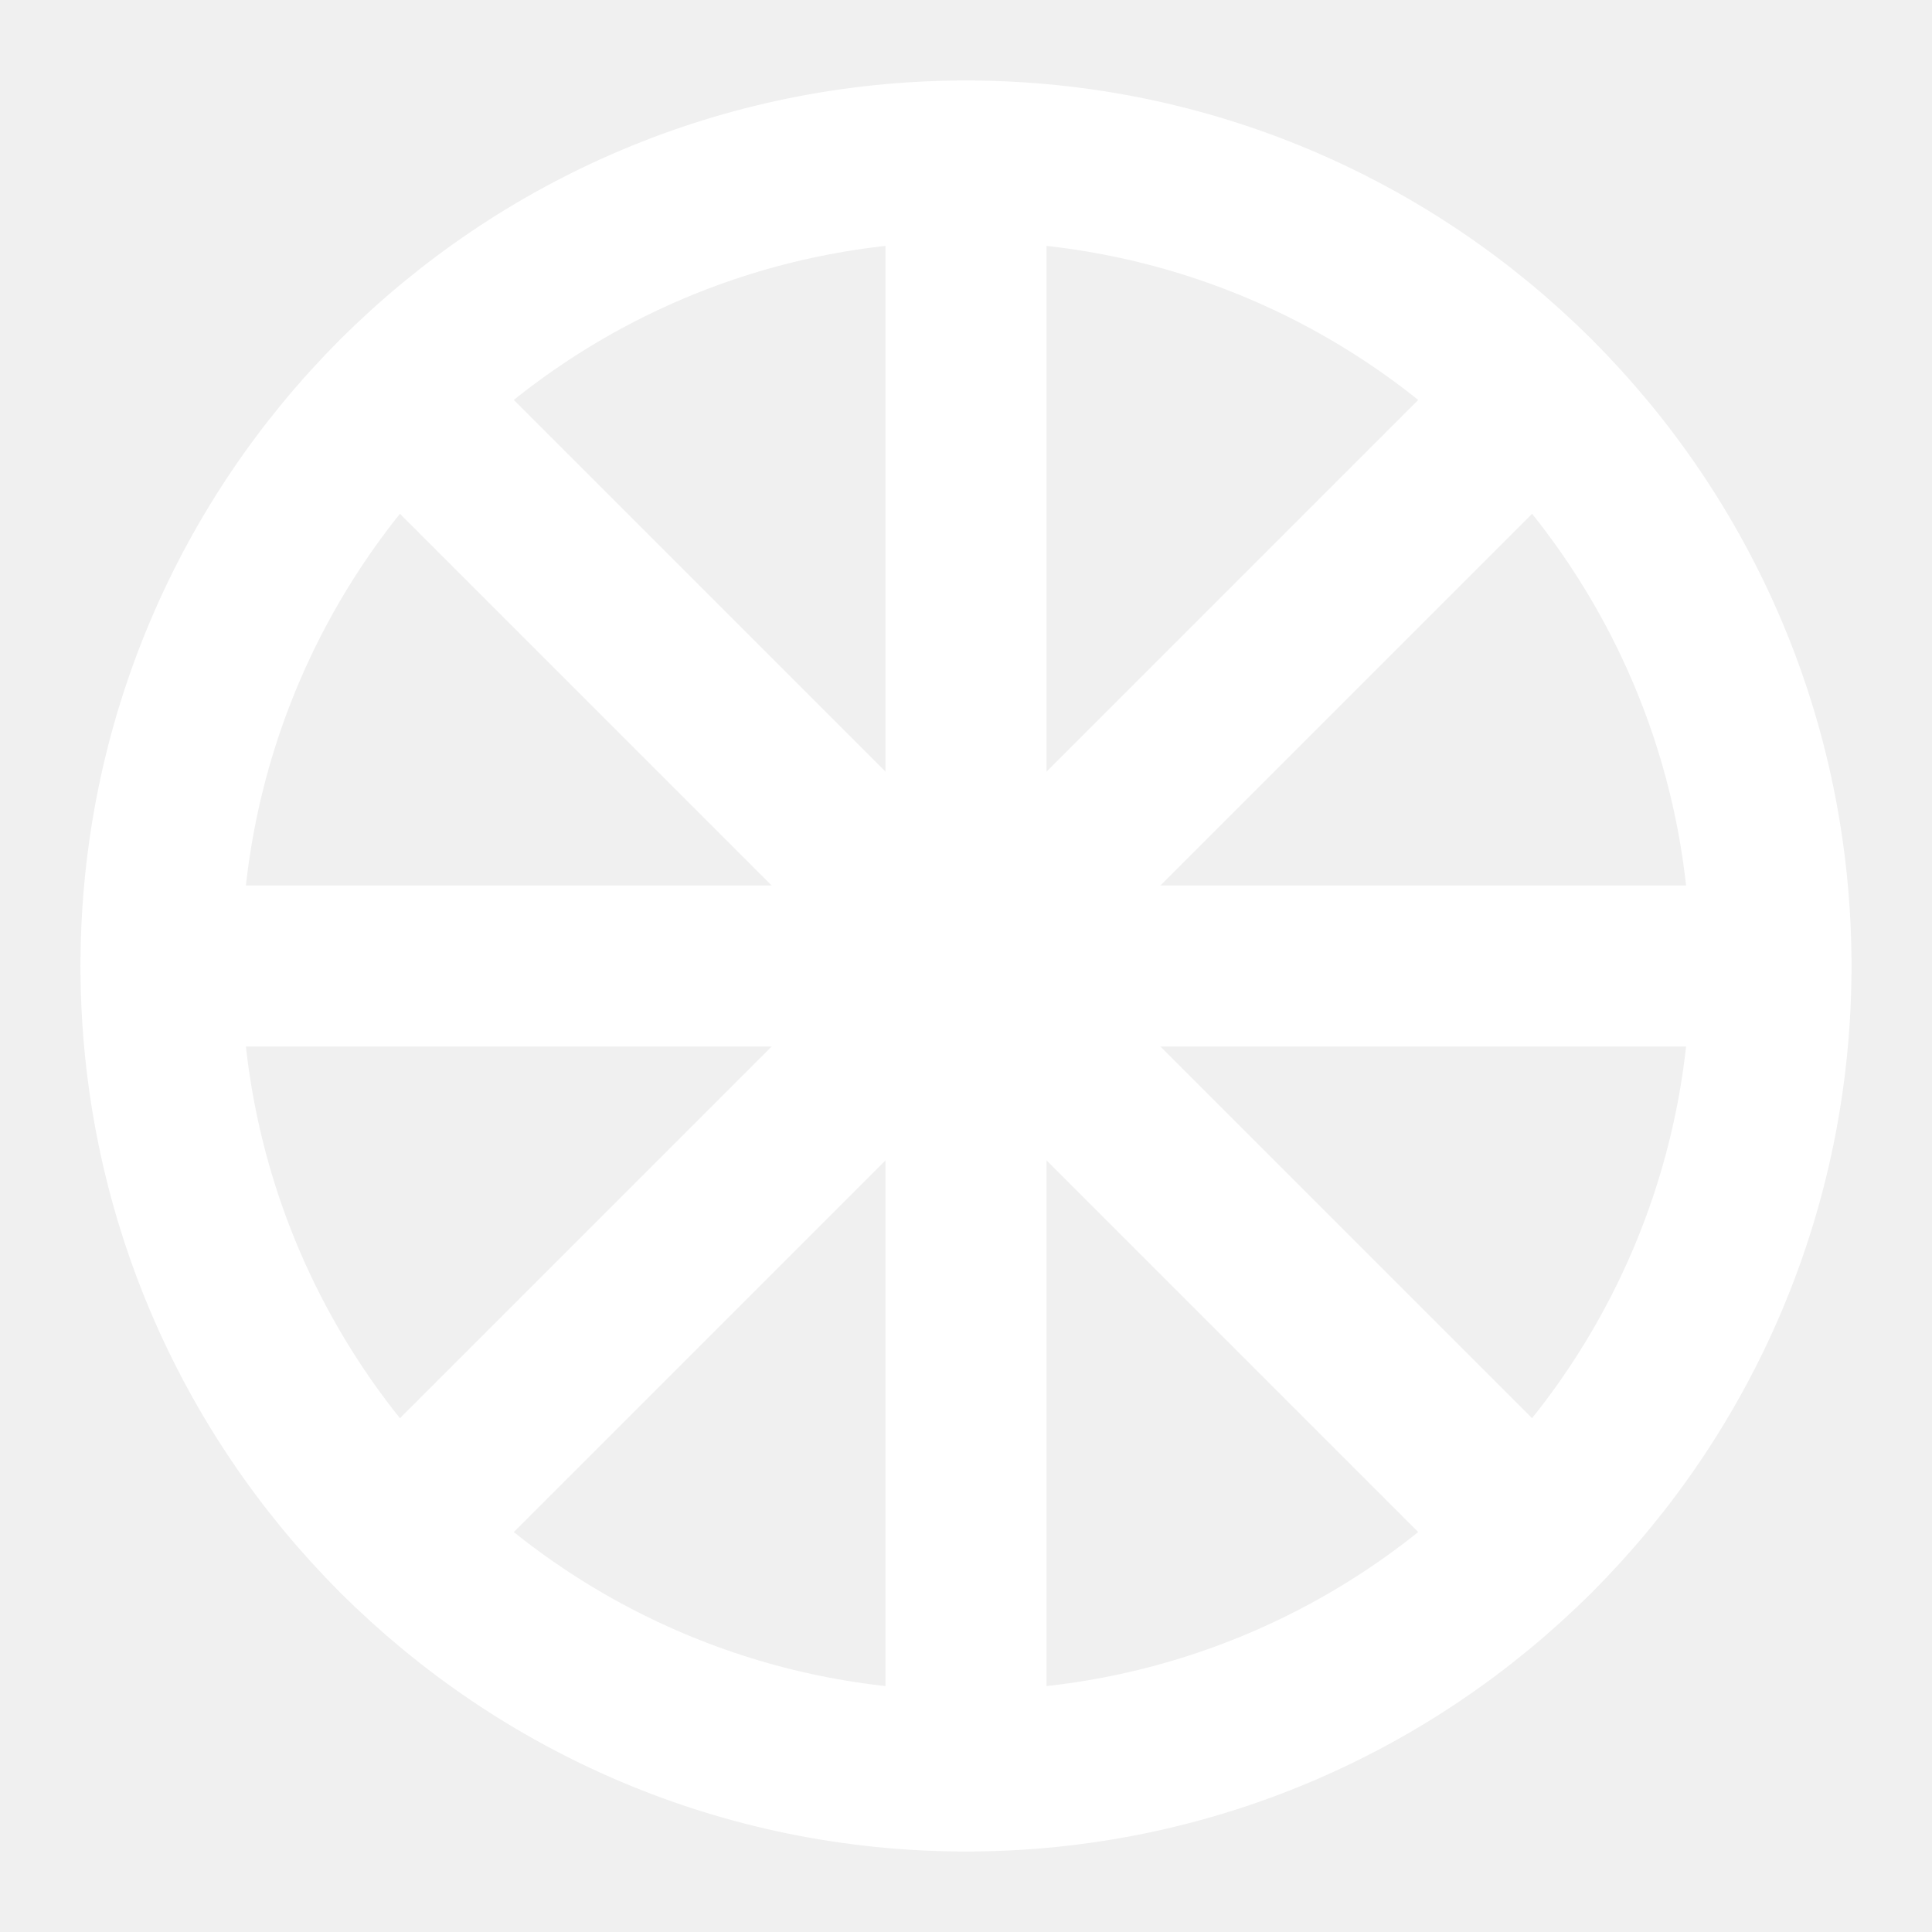
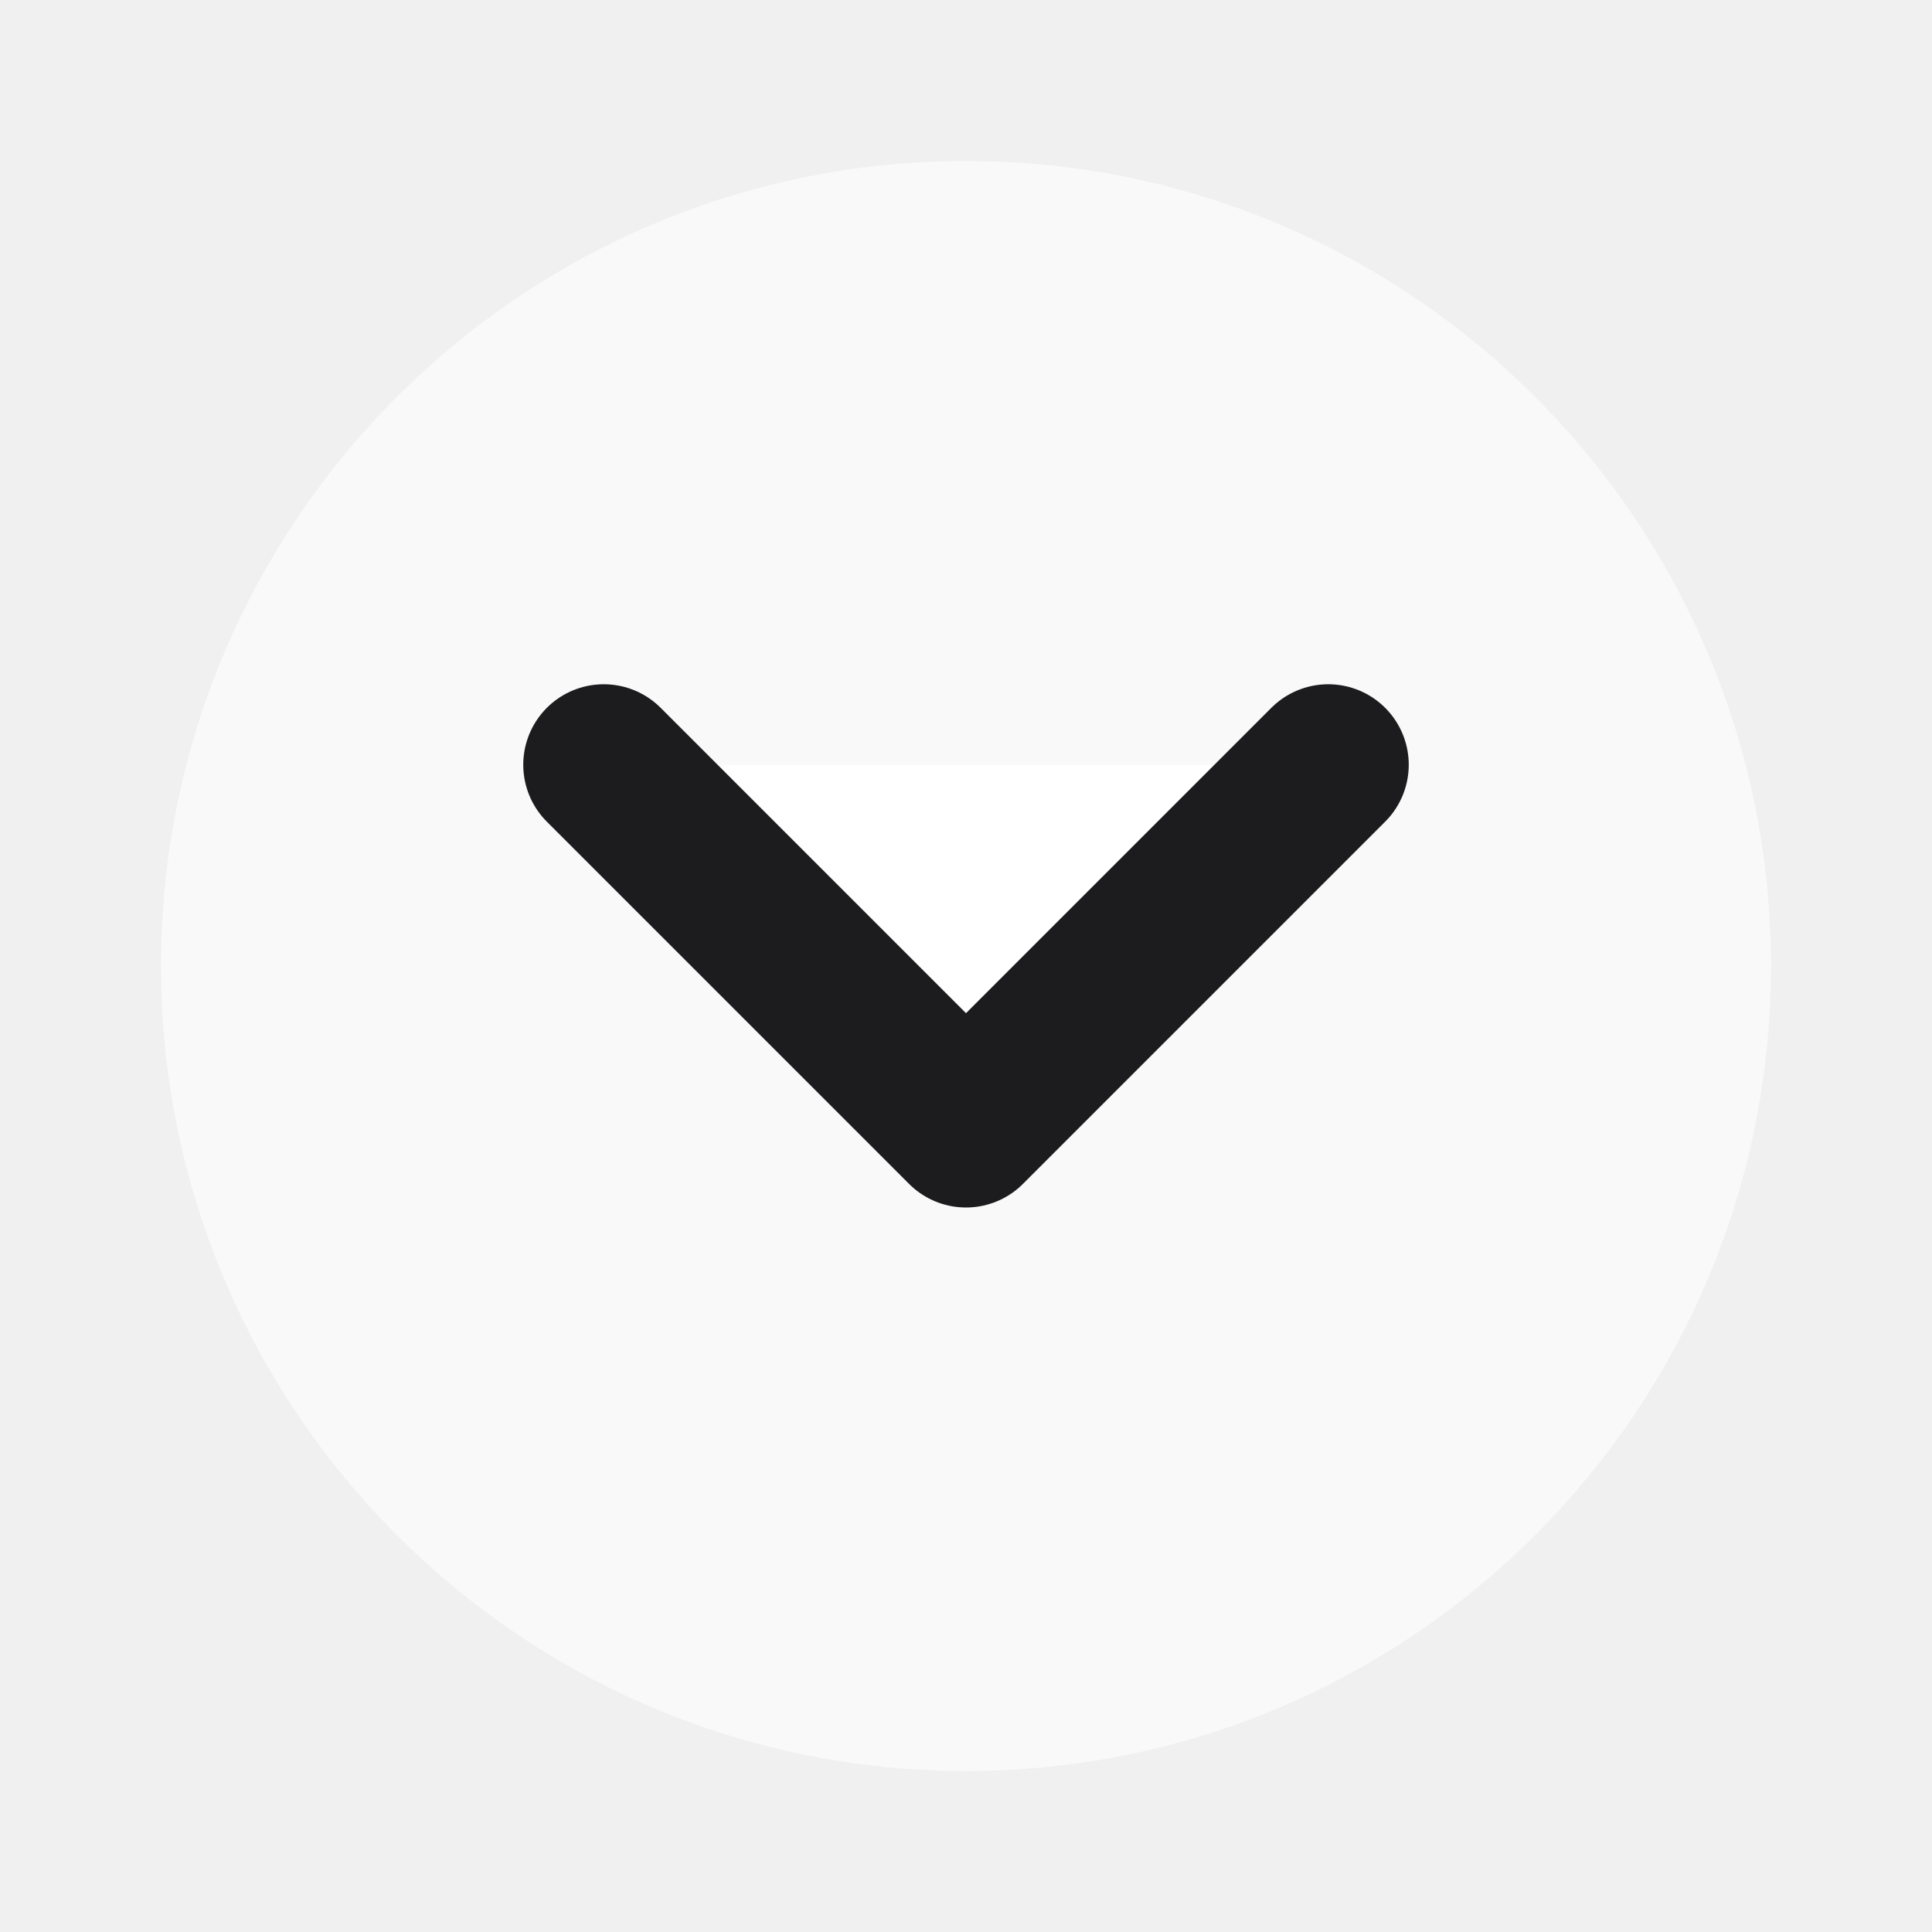
- <svg xmlns="http://www.w3.org/2000/svg" width="24" height="24" viewBox="0 0 24 24" fill="none" stroke="white" stroke-width="2" stroke-linecap="round" stroke-linejoin="round">
-   <circle cx="12" cy="12" r="10" />
-   <path d="M12 2v20" />
-   <path d="M2 12h20" />
-   <path d="m4.93 4.93 14.14 14.14" />
-   <path d="m4.93 19.07 14.14-14.14" />
+ <svg xmlns="http://www.w3.org/2000/svg" width="24" height="24" viewBox="0 0 24 24" fill="#fff">
+   <path d="M22 12C22 17.52 17.52 22 12 22C6.48 22 2 17.52 2 12C2 6.48 6.48 2 12 2C17.52 2 22 6.48 22 12Z" opacity="0.6" />
+   <path d="M16.5 9.5L12 14L7.5 9.5" stroke="#1C1C1E" stroke-width="2" stroke-linecap="round" stroke-linejoin="round" />
</svg>
